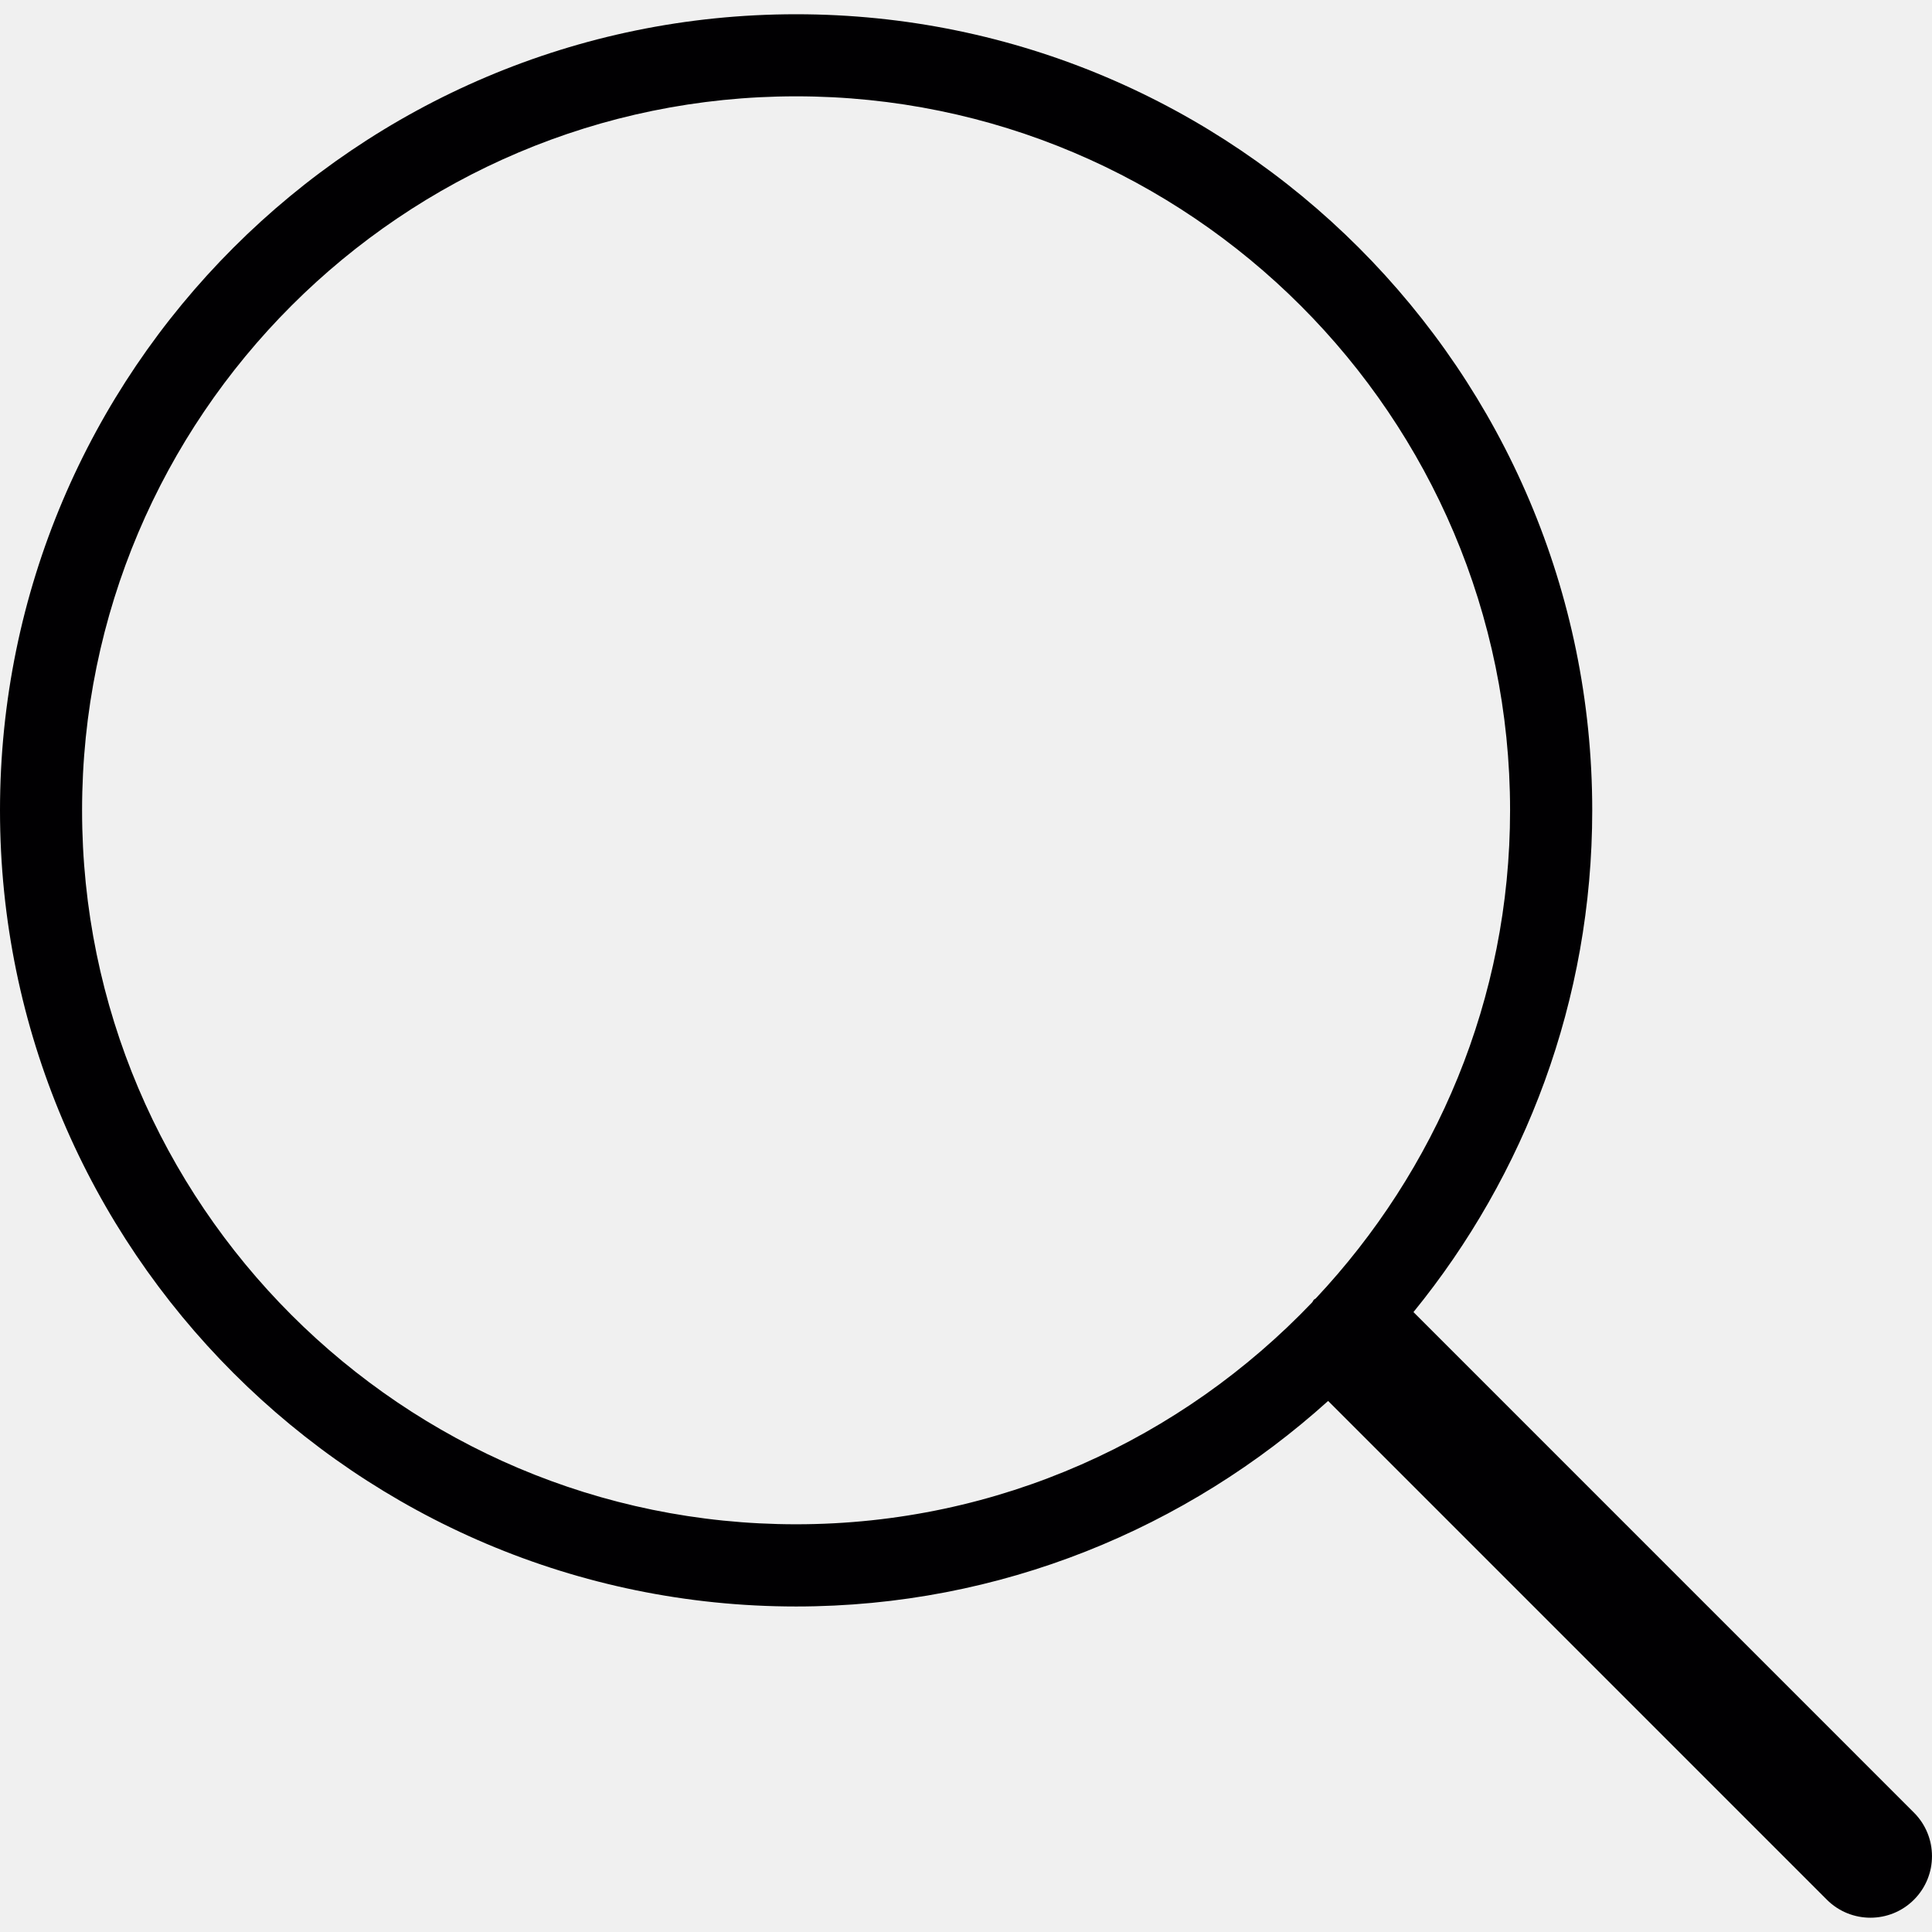
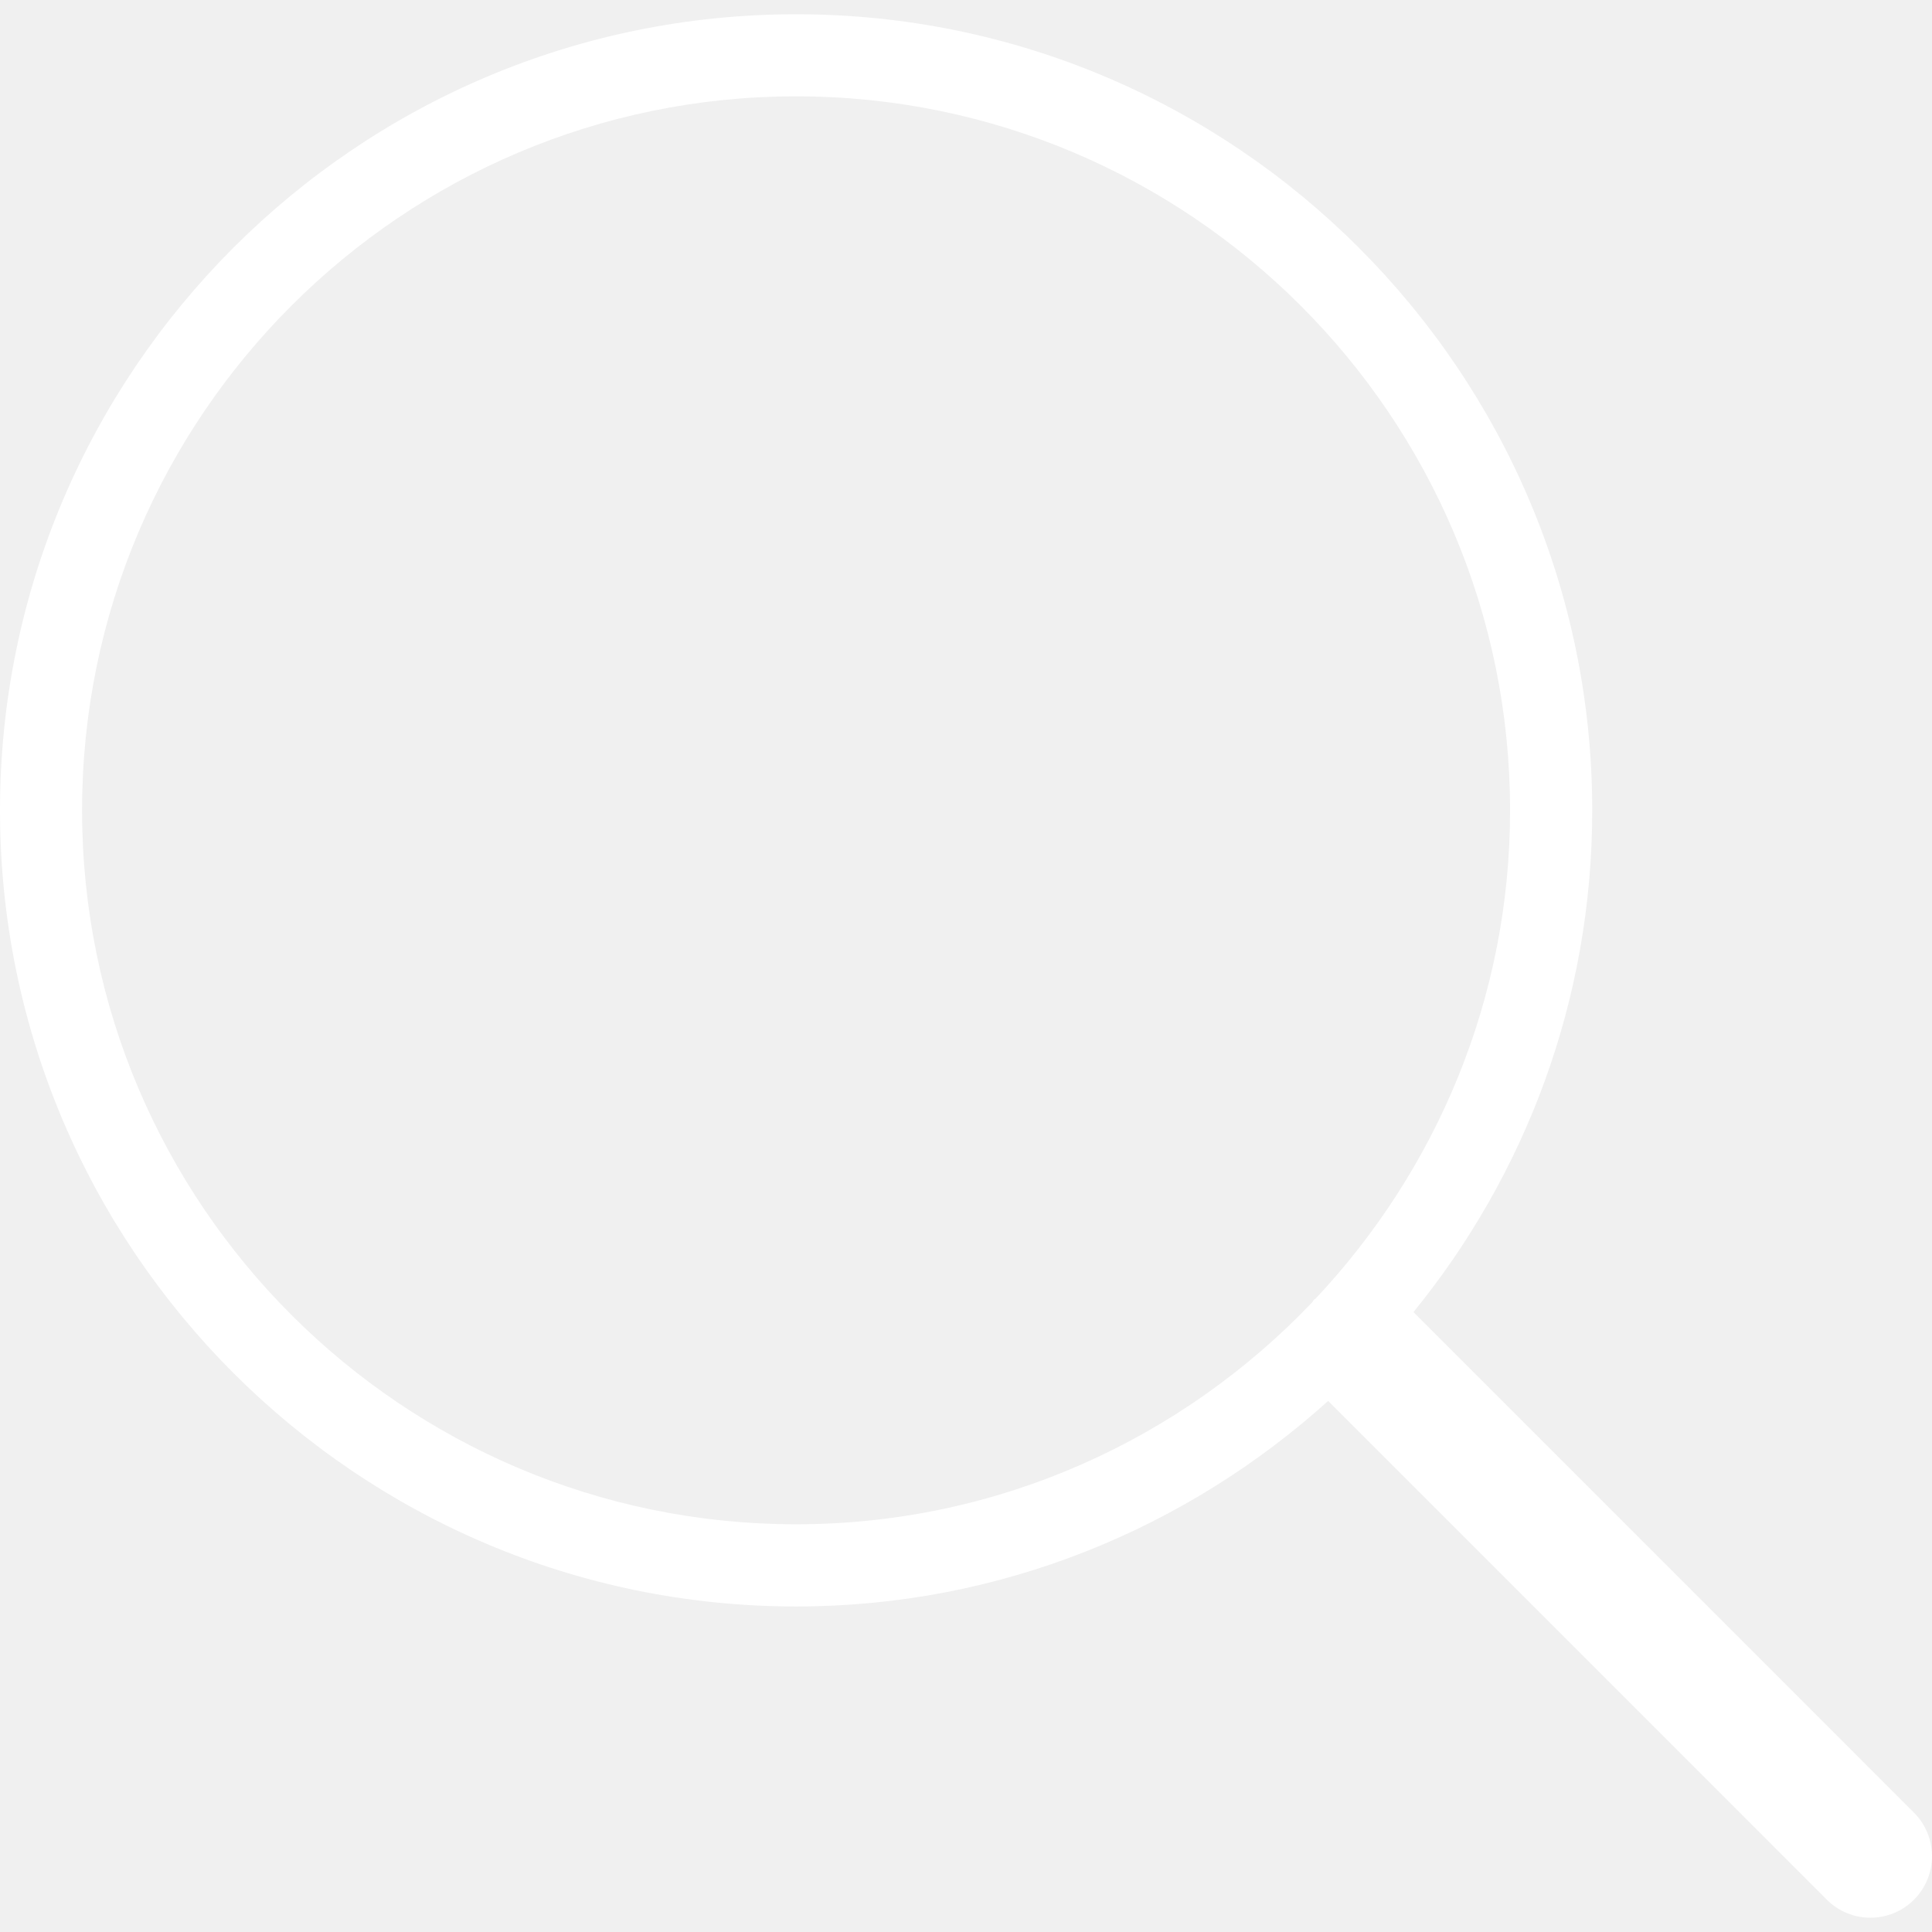
<svg xmlns="http://www.w3.org/2000/svg" version="1.1" id="Capa_1" x="0px" y="0px" viewBox="0 0 47.054 47.054" style="enable-background:new 0 0 47.054 47.054;" xml:space="preserve">
  <g>
-     <path style="fill:#010002;" d="M46.614,44.146l-12.189-12.19c2.718-3.337,4.354-7.589,4.354-12.219   c0-10.692-8.697-19.39-19.389-19.39S0,9.044,0,19.737c0,10.691,8.698,19.389,19.39,19.389c4.982,0,9.518-1.906,12.957-5.006   l12.146,12.147c0.293,0.293,0.678,0.439,1.061,0.439c0.385,0,0.768-0.146,1.061-0.439C47.2,45.682,47.2,44.731,46.614,44.146z    M1.999,19.736c0-9.589,7.801-17.39,17.39-17.39c9.588,0,17.389,7.801,17.389,17.39c0,4.599-1.809,8.775-4.734,11.889   c-0.014,0.012-0.029,0.016-0.043,0.028c-0.02,0.021-0.026,0.048-0.045,0.068c-3.169,3.321-7.625,5.403-12.566,5.403   C9.8,37.125,1.999,29.324,1.999,19.736z" />
+     <path style="fill:#ffffff;" d="M46.614,44.146l-12.189-12.19c2.718-3.337,4.354-7.589,4.354-12.219   c0-10.692-8.697-19.39-19.389-19.39S0,9.044,0,19.737c0,10.691,8.698,19.389,19.39,19.389c4.982,0,9.518-1.906,12.957-5.006   l12.146,12.147c0.293,0.293,0.678,0.439,1.061,0.439c0.385,0,0.768-0.146,1.061-0.439C47.2,45.682,47.2,44.731,46.614,44.146z    M1.999,19.736c0-9.589,7.801-17.39,17.39-17.39c9.588,0,17.389,7.801,17.389,17.39c0,4.599-1.809,8.775-4.734,11.889   c-0.014,0.012-0.029,0.016-0.043,0.028c-0.02,0.021-0.026,0.048-0.045,0.068c-3.169,3.321-7.625,5.403-12.566,5.403   C9.8,37.125,1.999,29.324,1.999,19.736z" />
  </g>
  <g>
</g>
  <g>
</g>
  <g>
</g>
  <g>
</g>
  <g>
</g>
  <g>
</g>
  <g>
</g>
  <g>
</g>
  <g>
</g>
  <g>
</g>
  <g>
</g>
  <g>
</g>
  <g>
</g>
  <g>
</g>
  <g>
</g>
</svg>
